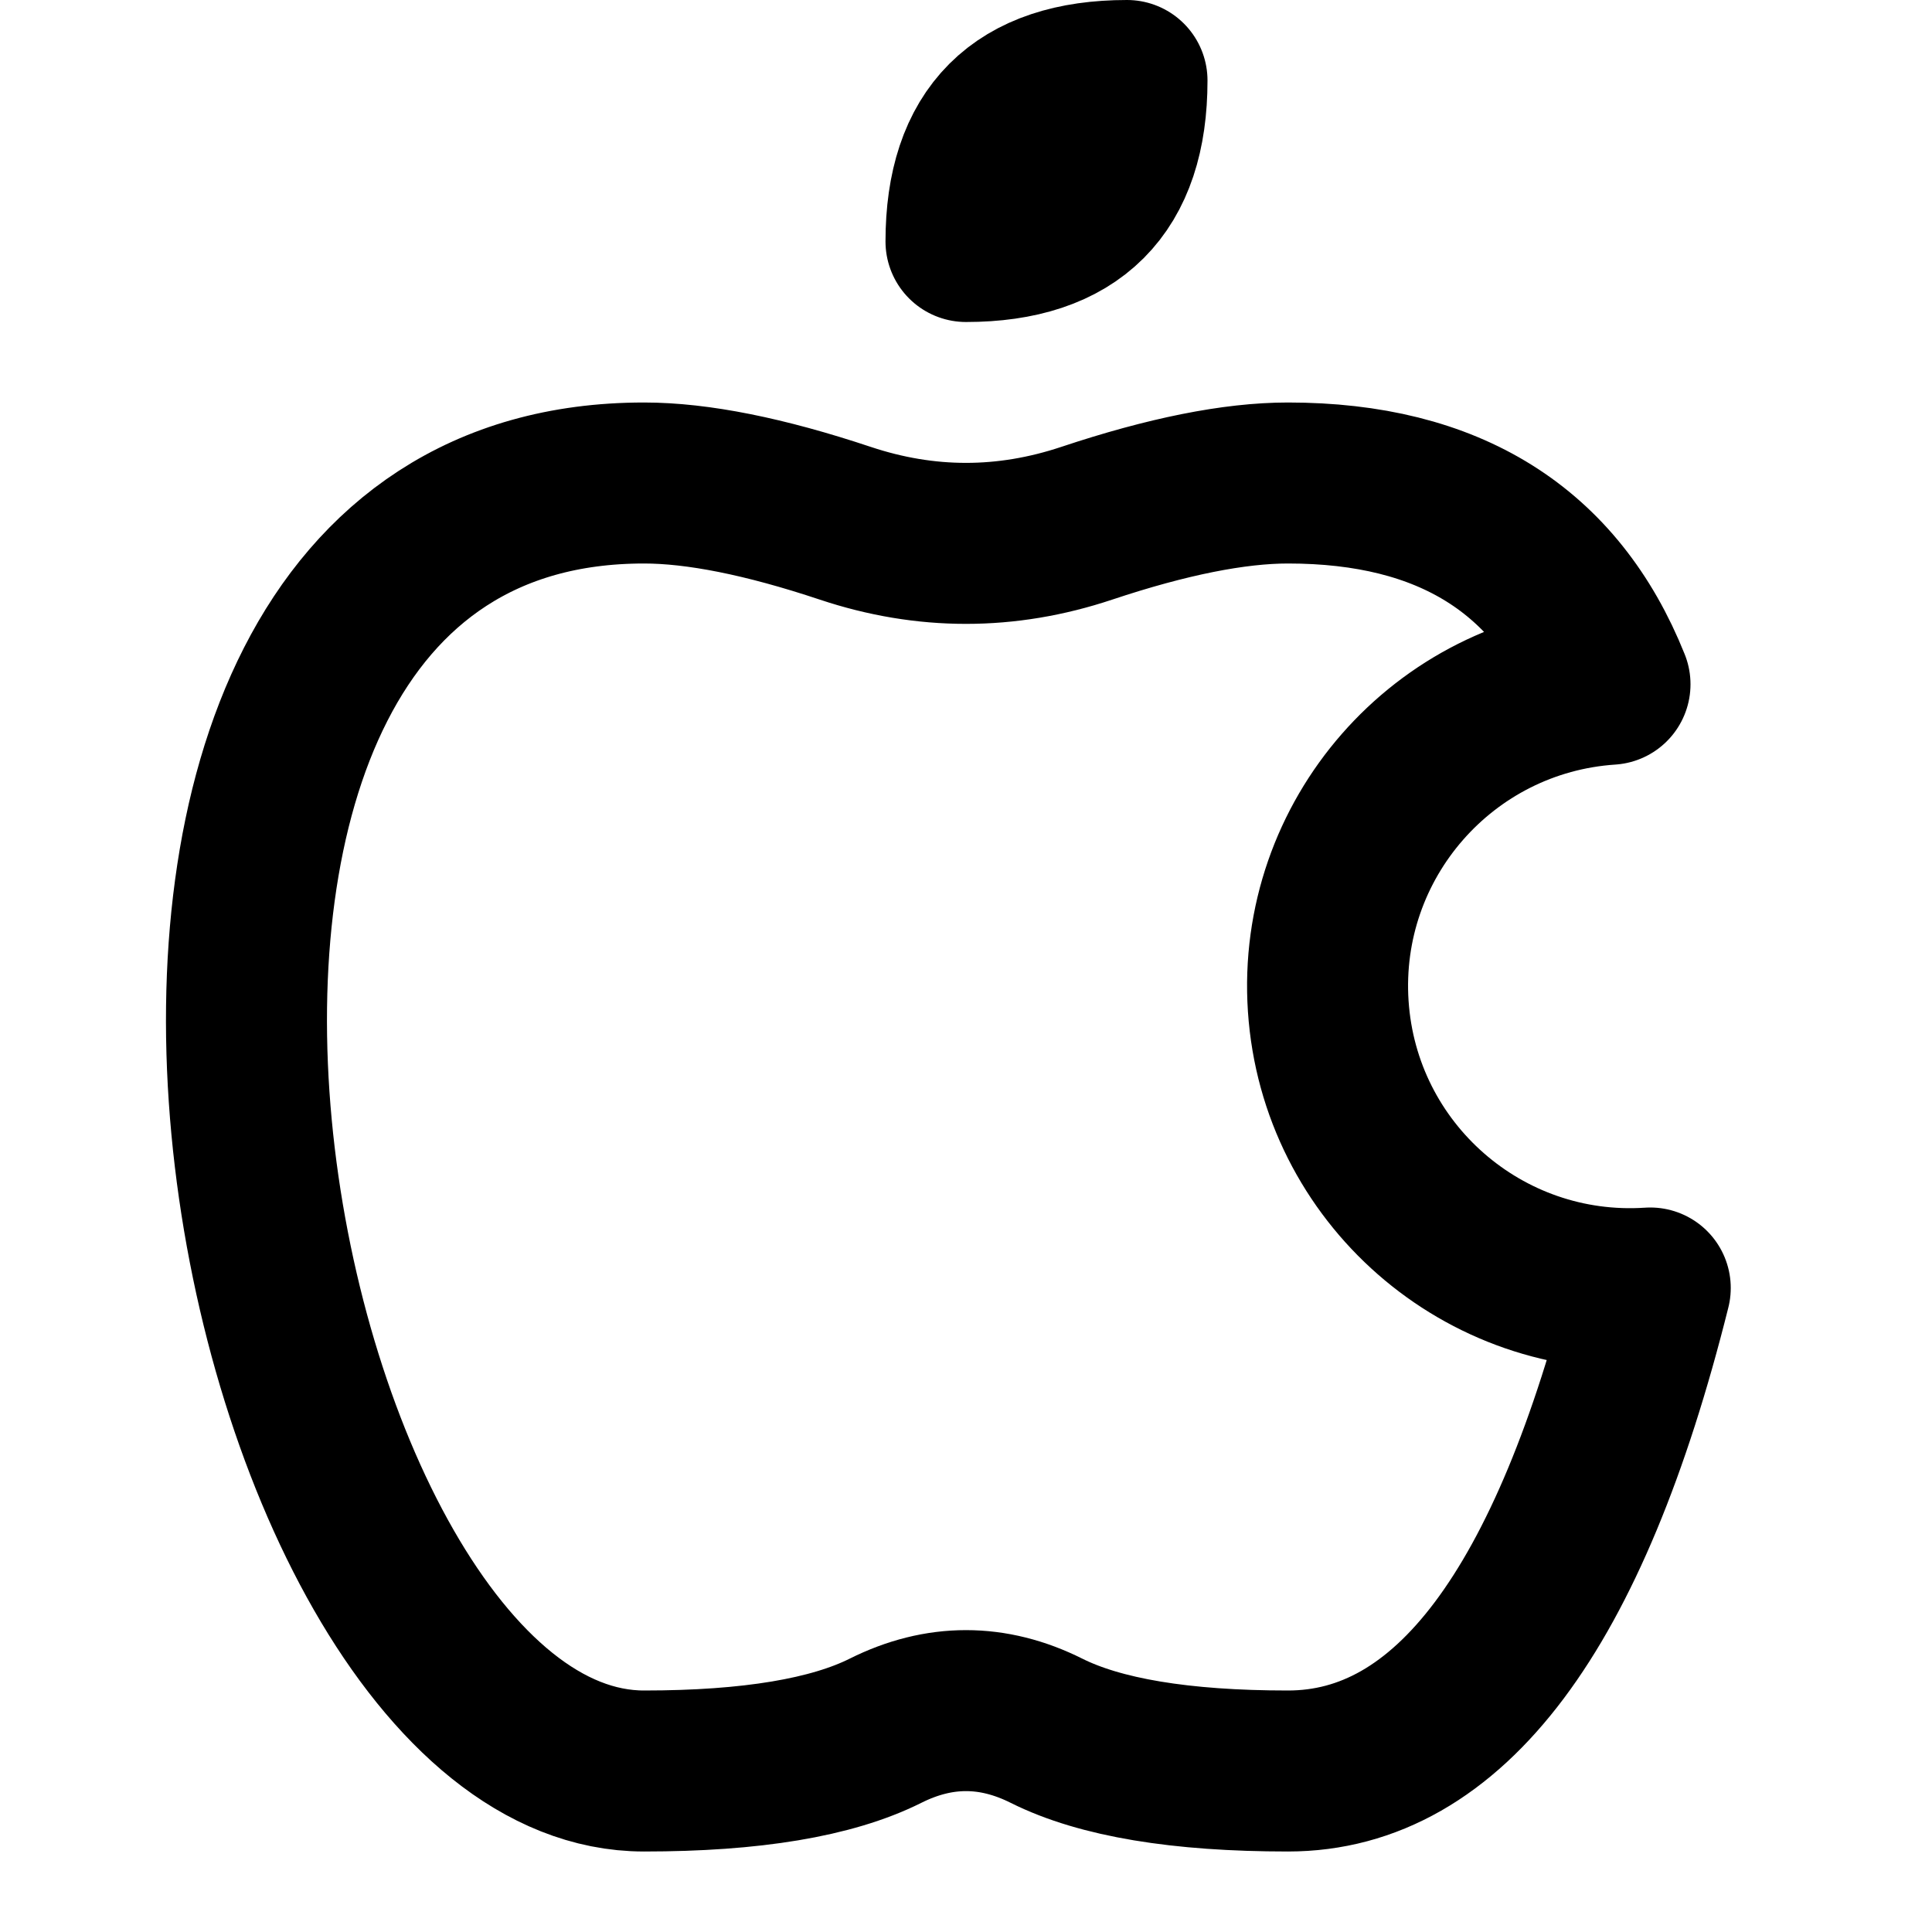
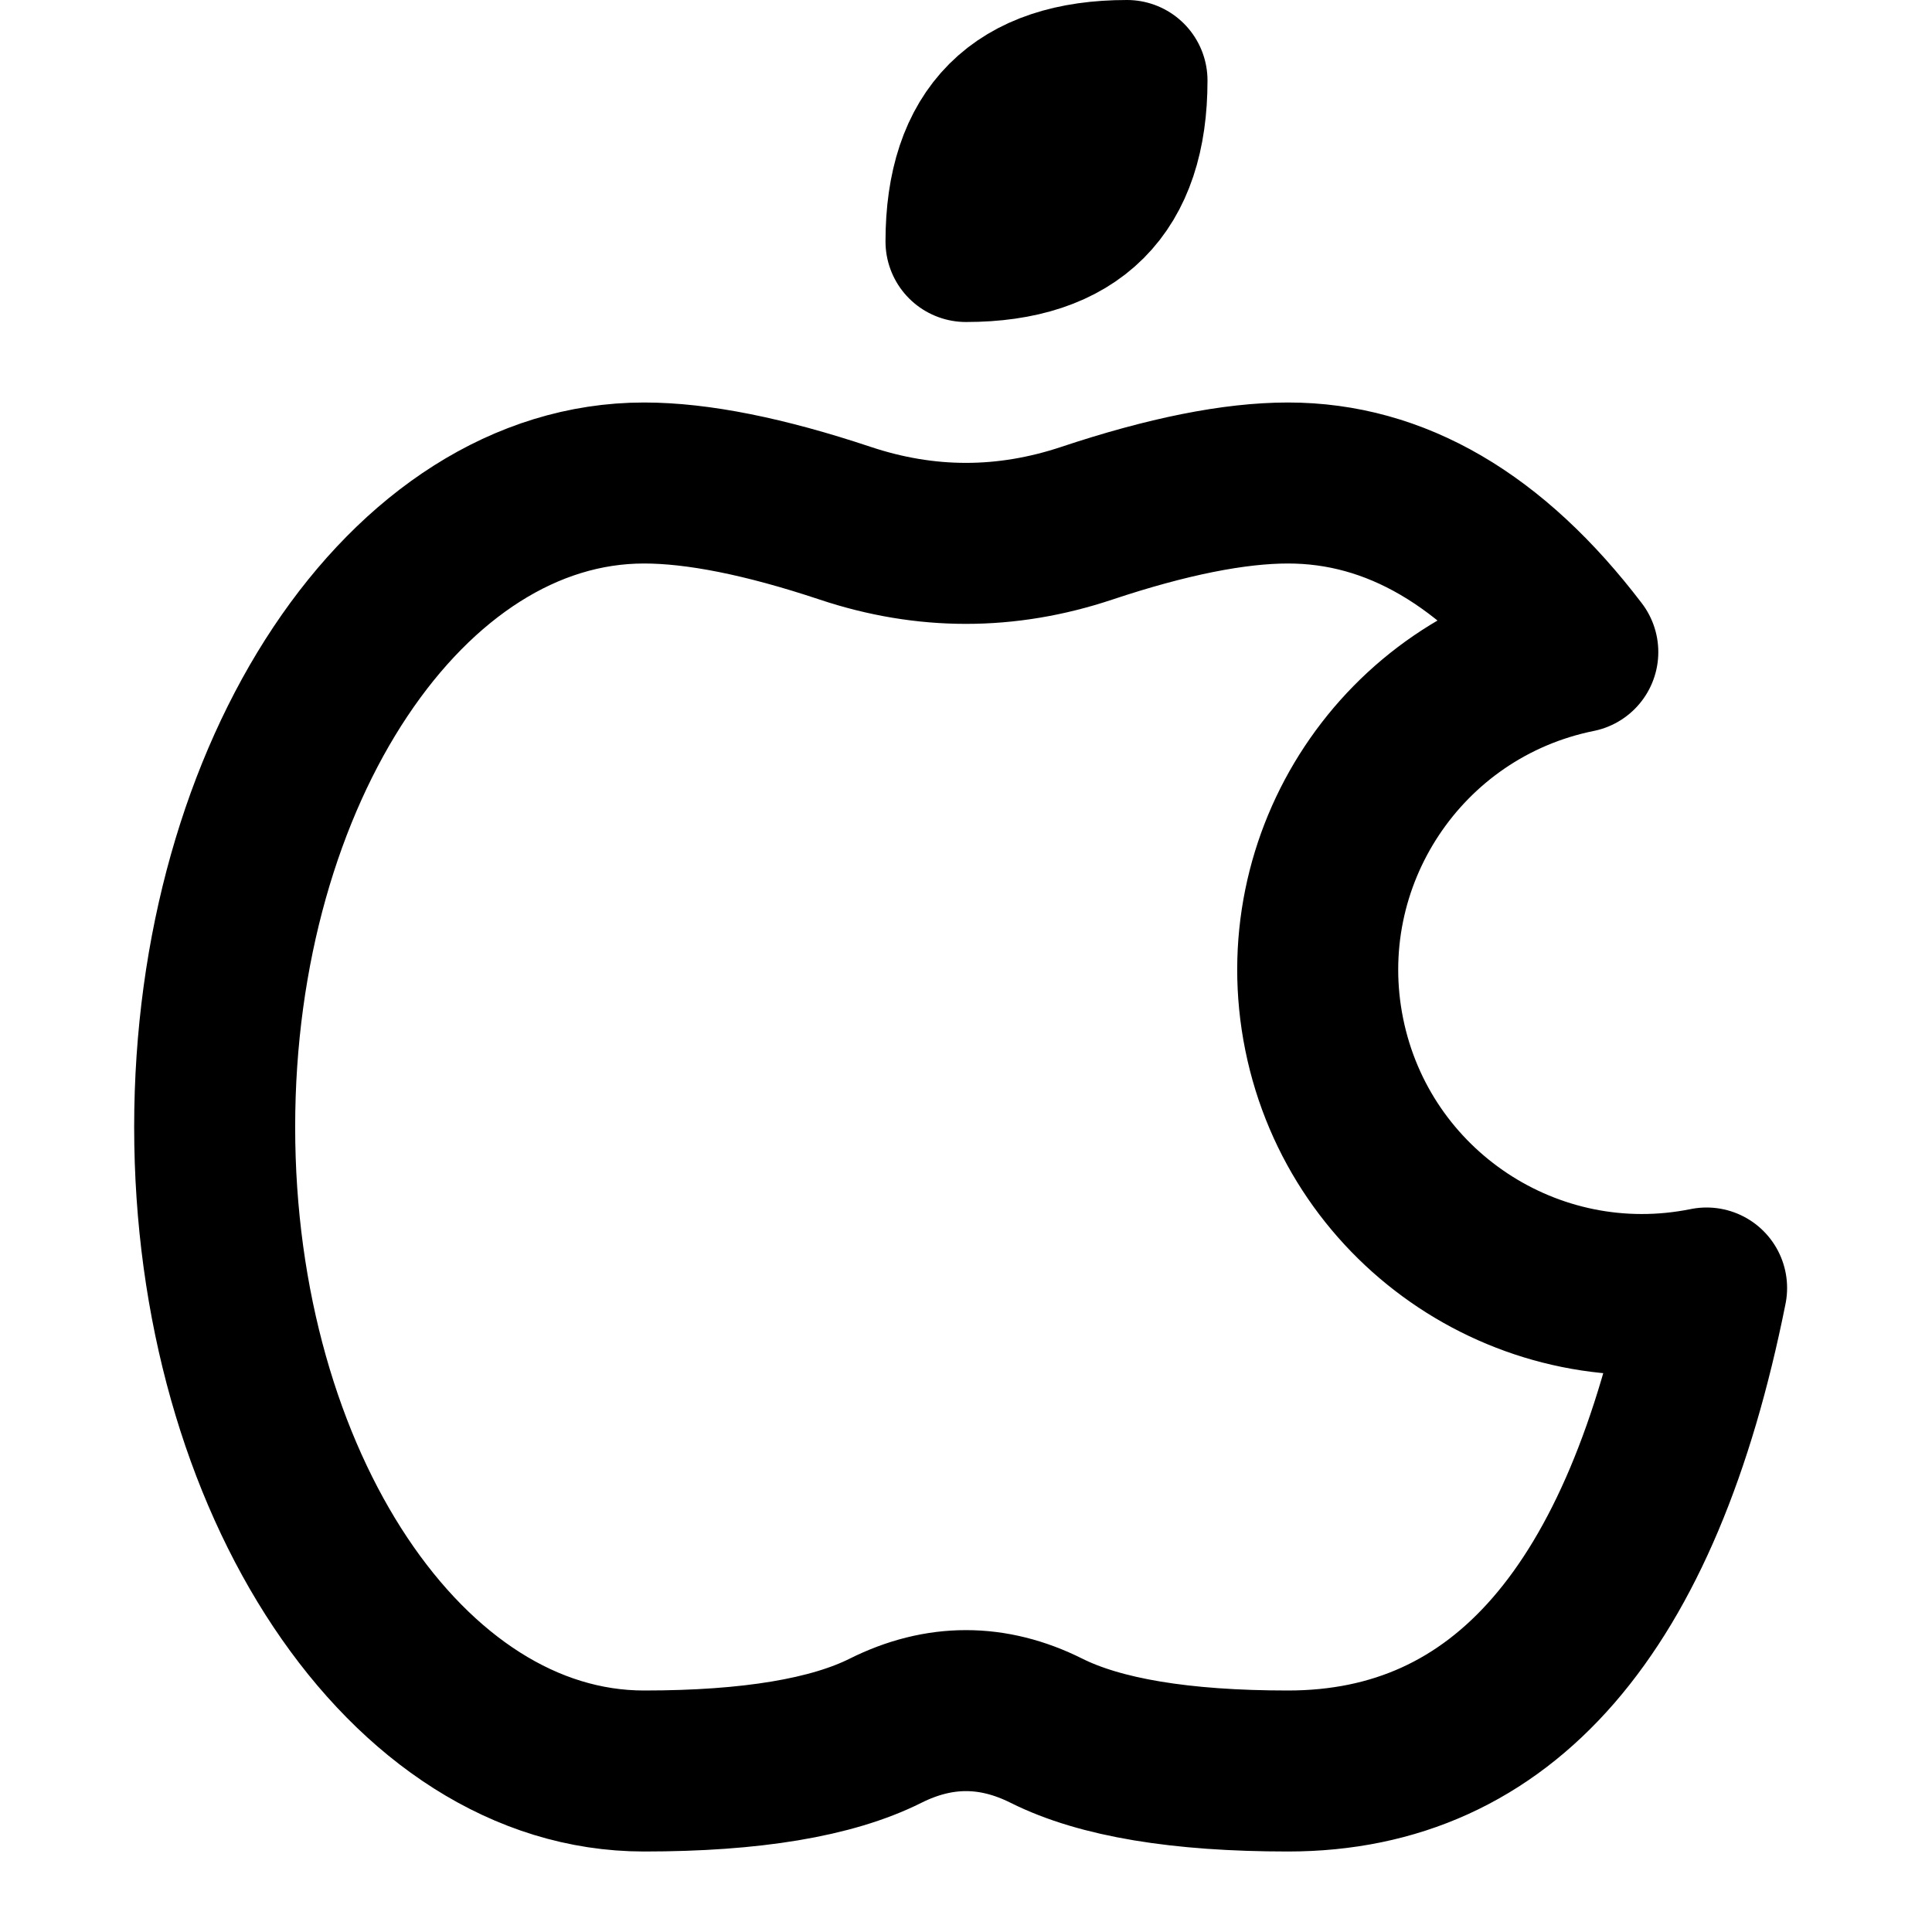
<svg xmlns="http://www.w3.org/2000/svg" class="i i-apple" viewBox="0 0 24 24" fill="none" stroke="currentColor" stroke-width="2" stroke-linecap="round" stroke-linejoin="round">
-   <path d="M12 3q2 0 2-2-2 0-2 2M8 6C0 6 3 22 8 22q2 0 3-.5t2 0q1 .5 3 .5 3 0 4.5-6a1 1 0 0 1-.5-7.5Q19 6 16 6q-1 0-2.5.5t-3 0Q9 6 8 6" />
+   <path d="M8 6a4 6 0 000 16q2 0 3-.5t2 0 3 .5q4 0 5.2-6a1 1 0 01-1.6-7.9Q18 6 16 6q-1 0-2.5.5t-3 0T8 6Zm4-3q2 0 2-2-2 0-2 2Z" />
</svg>
